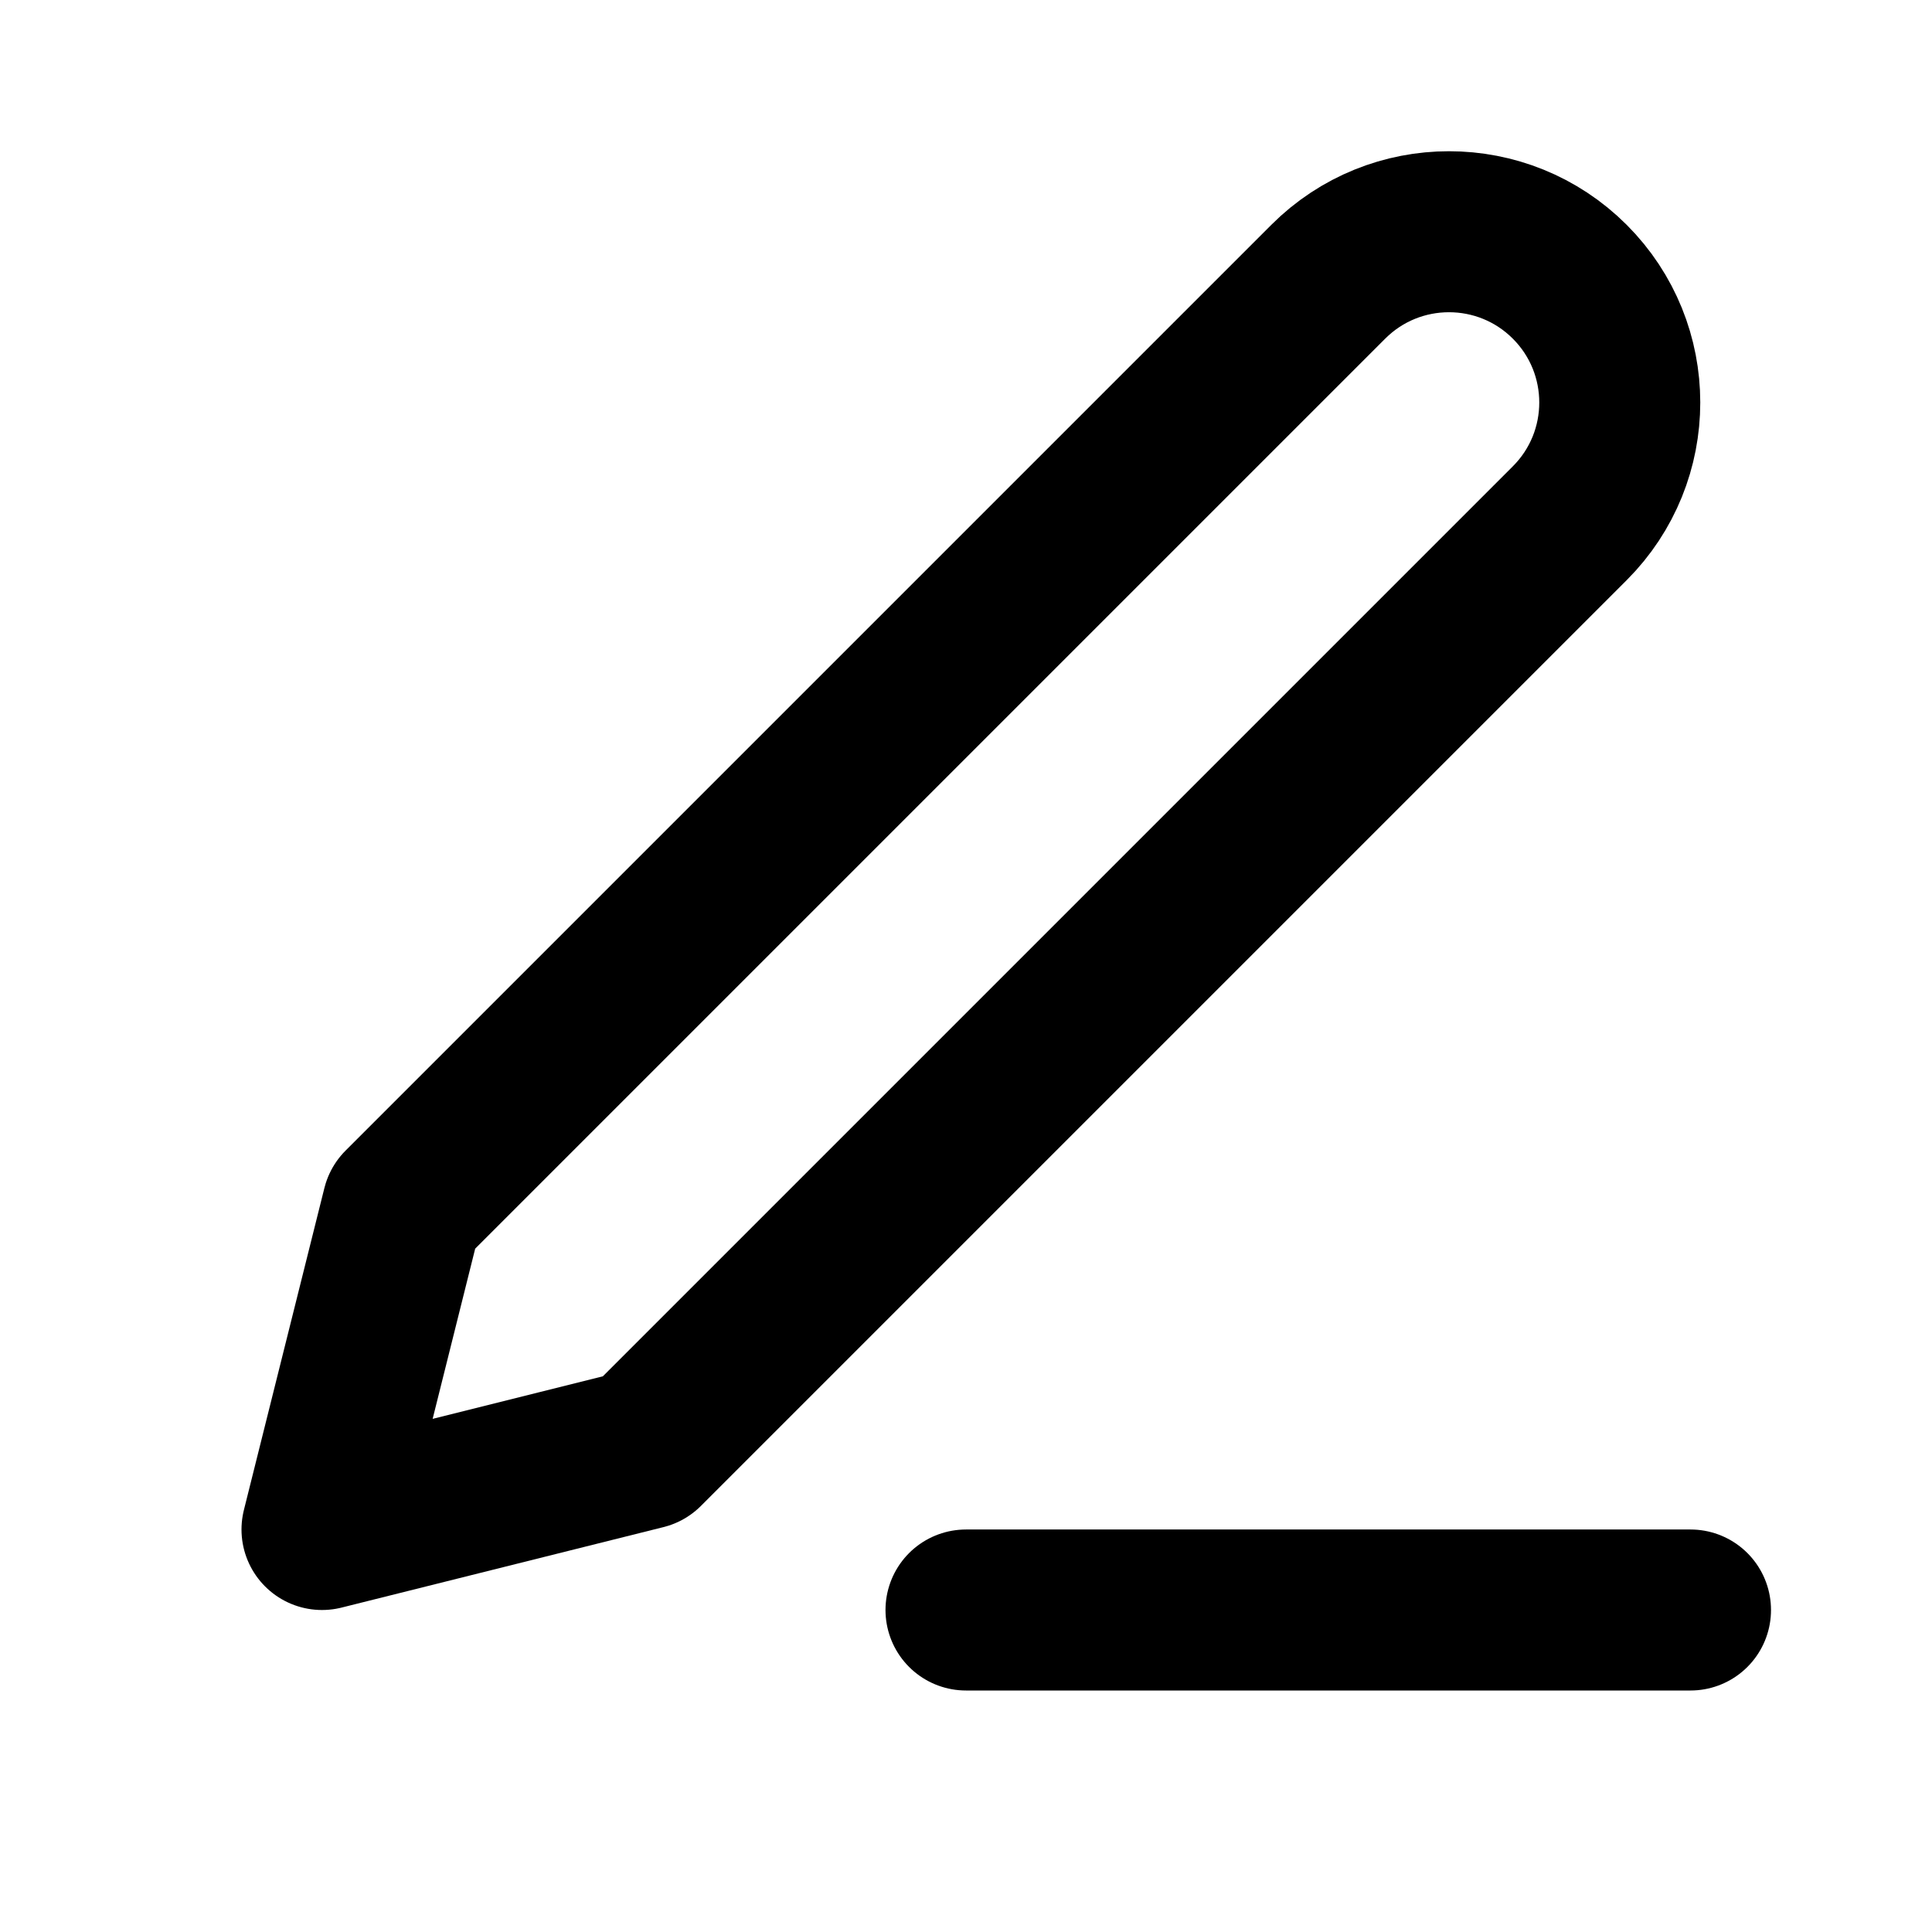
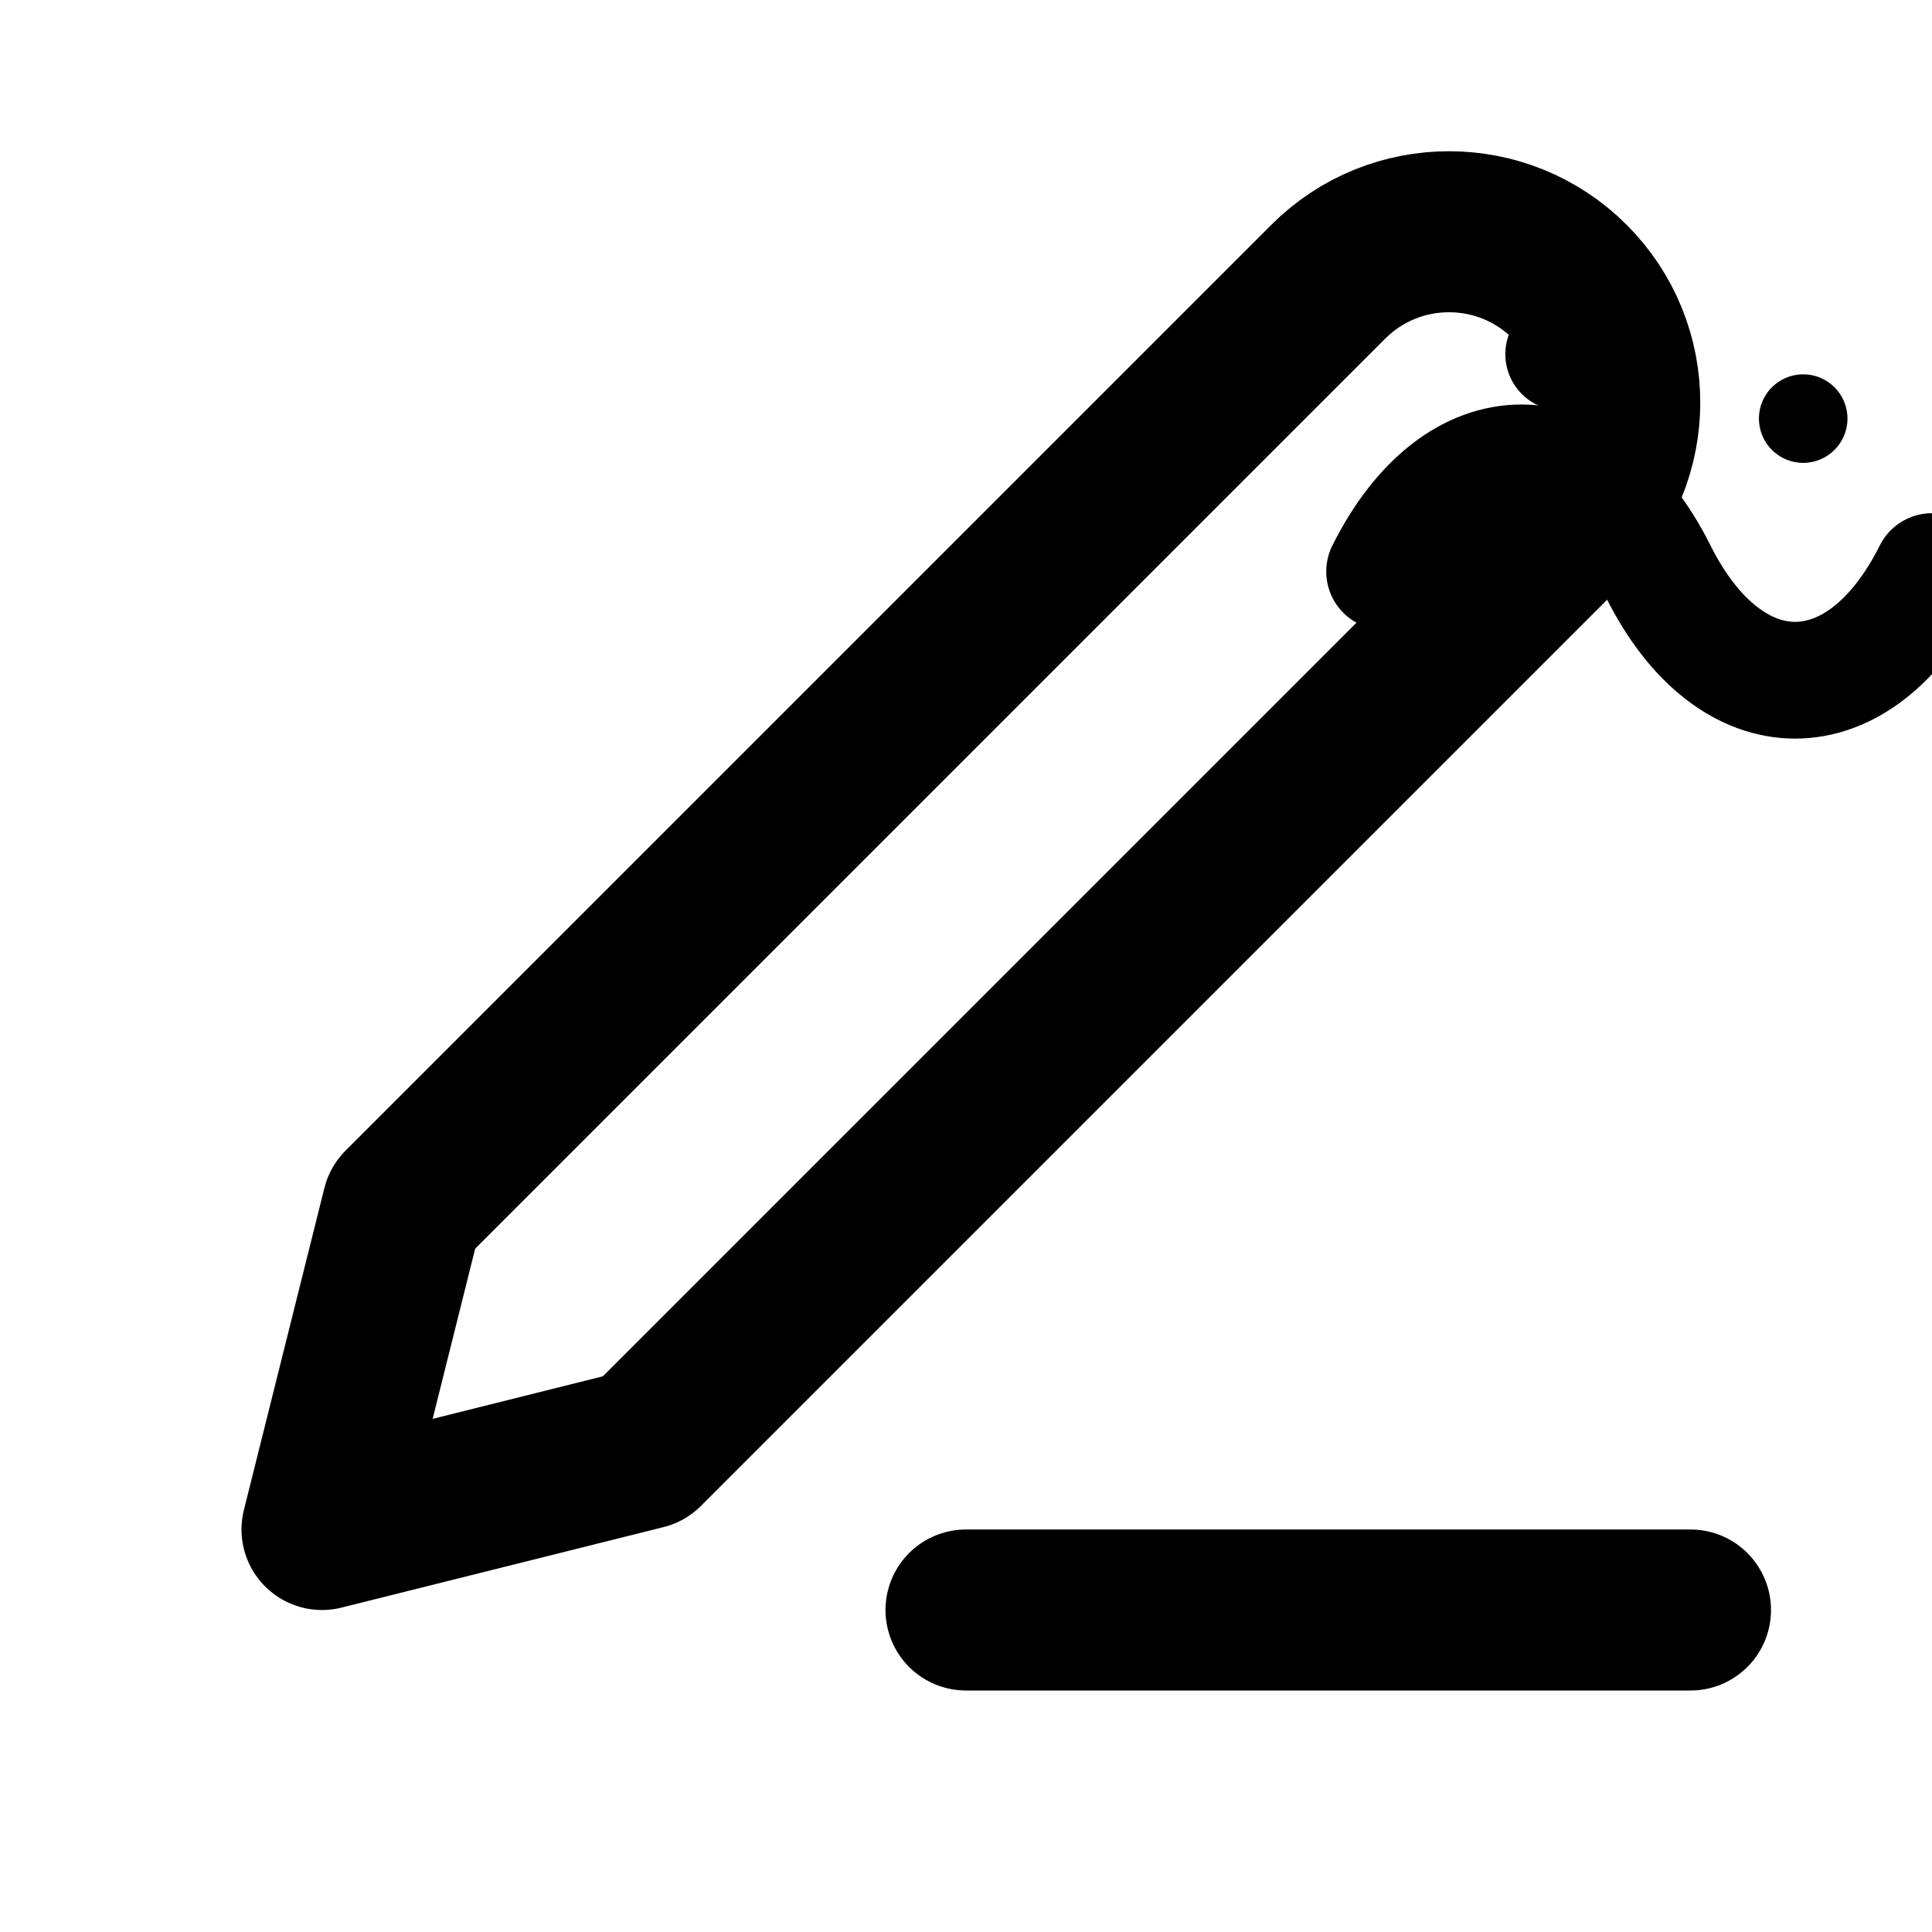
- <svg xmlns="http://www.w3.org/2000/svg" viewBox="0 0 24 24" fill="none" stroke="#000000" stroke-width="2" stroke-linecap="round" stroke-linejoin="round" role="img" aria-label="edit icon">
+ <svg xmlns="http://www.w3.org/2000/svg" viewBox="0 0 24 24" fill="none" stroke="#000000" stroke-width="2" stroke-linecap="round" stroke-linejoin="round" role="img" aria-labelledby="title desc">
  <path d="M12 20h9" />
  <path d="M16.5 3.5a2.1 2.1 0 0 1 3 3L8 18l-4 1 1-4Z" />
+   <g id="binzeo-signature" aria-label="Binzeo signature">
+     <path d="M17.2 7.1c.9-1.8 2.5-1.8 3.4 0s2.5 1.8 3.4 0" stroke-width="1.45" />
+     <circle cx="19.4" cy="4.4" r="0.7" fill="#000000" stroke="none" />
+     <circle cx="22.4" cy="5.2" r="0.55" fill="#000000" stroke="none" />
+     <circle cx="23.1" cy="8.2" r="0.45" fill="#000000" stroke="none" />
+   </g>
</svg>
